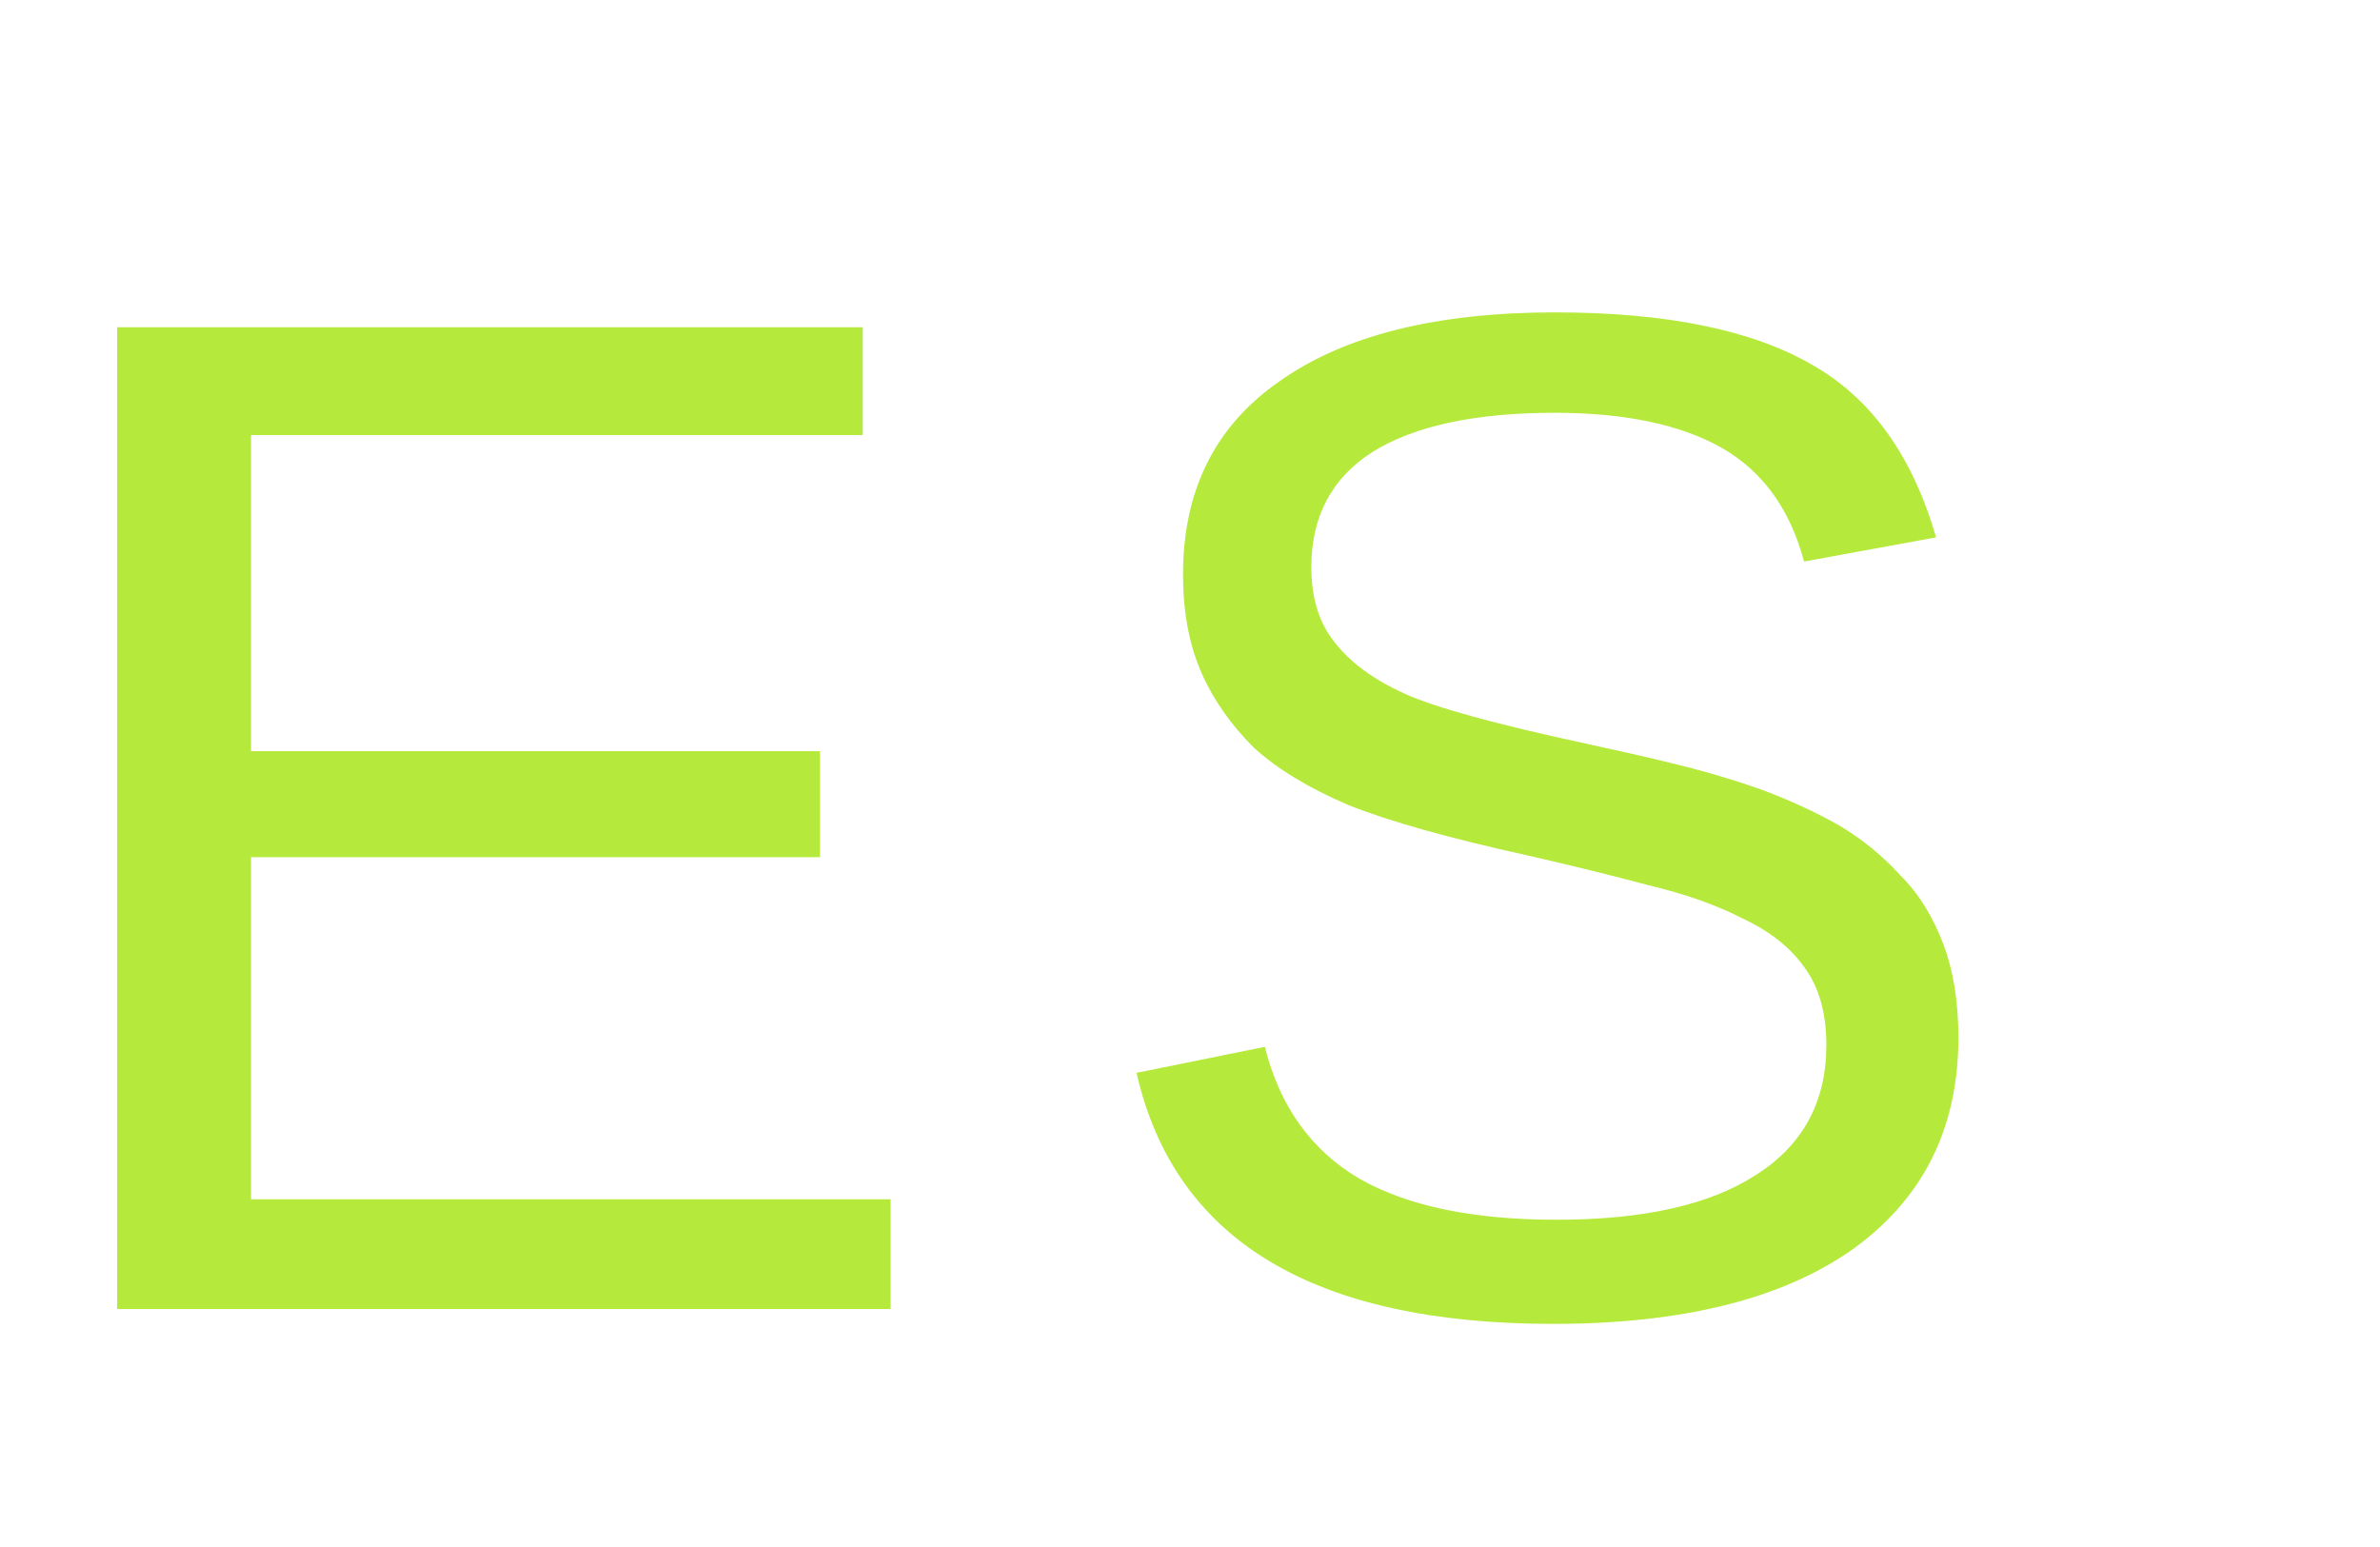
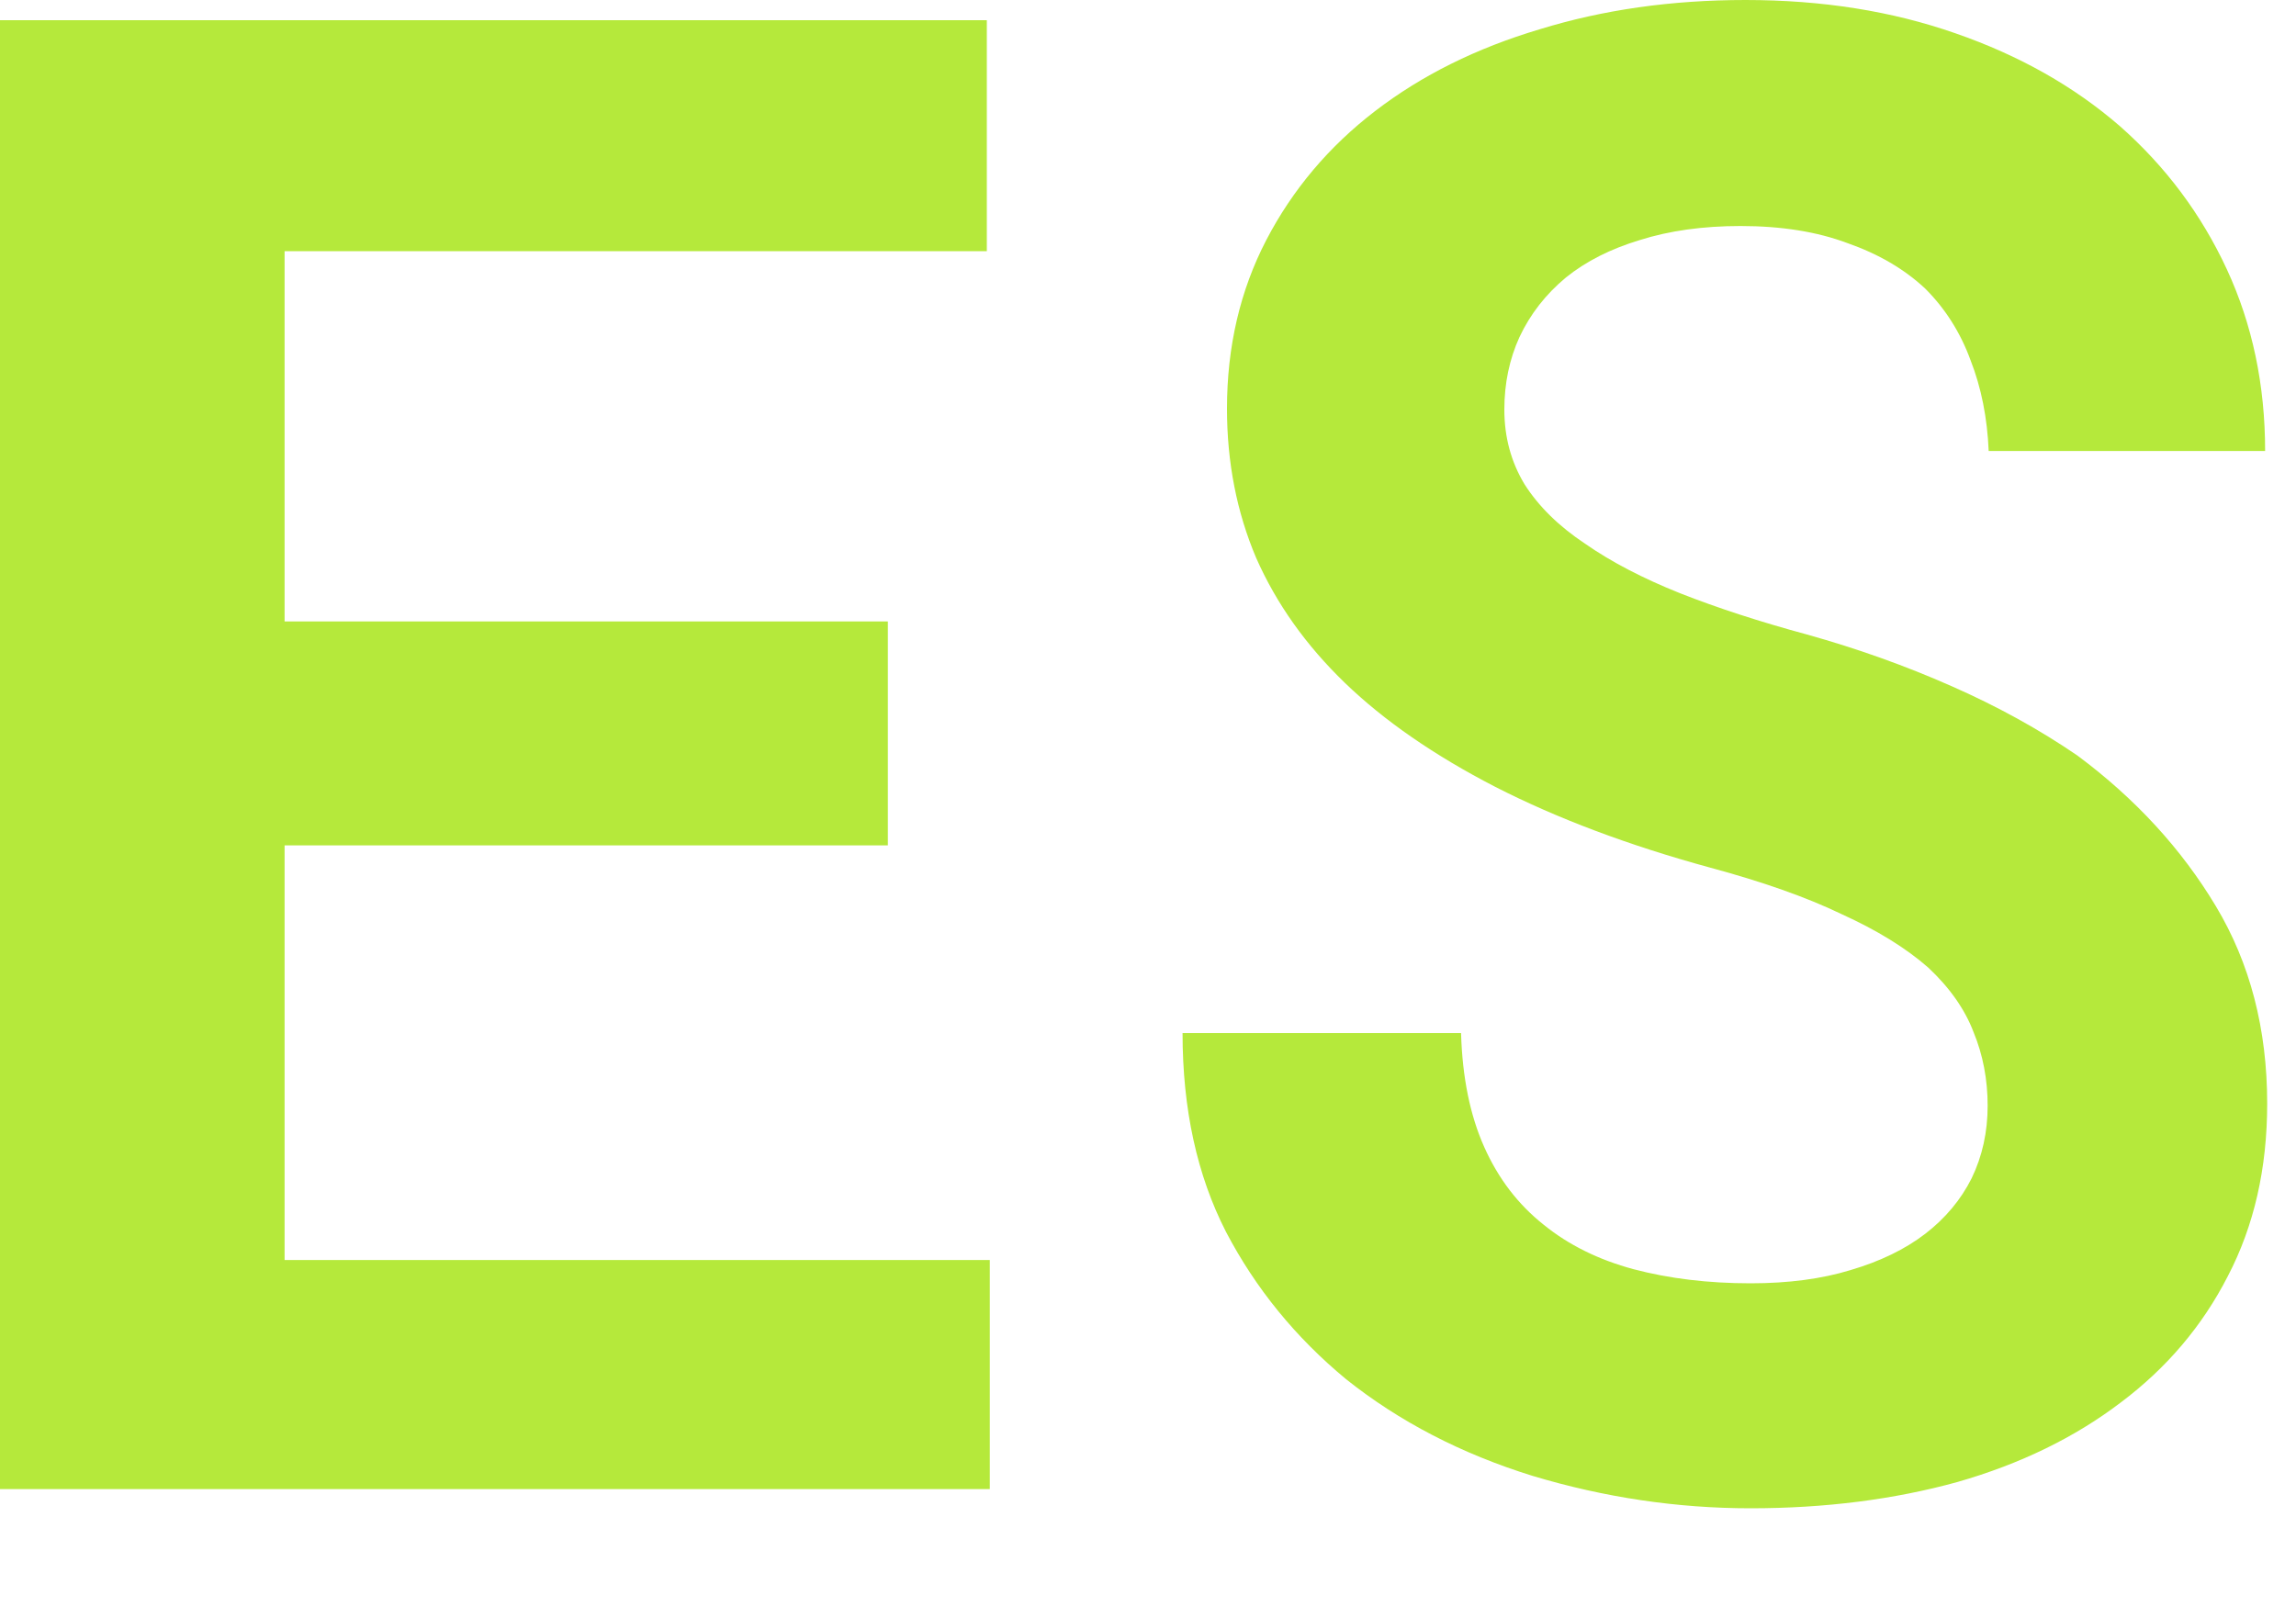
- <svg xmlns="http://www.w3.org/2000/svg" width="20" height="13" viewBox="0 0 20 13">
-   <text x="0" y="11" font-family="Quantico, Arial, sans-serif" font-size="12" fill="#B5E93B" letter-spacing="1">
-     ES
-   </text>
+ <svg xmlns="http://www.w3.org/2000/svg" width="20" height="14" viewBox="0 0 20 14" fill="none">
+   <path d="M7.734 7.365H2.479V10.977H8.622V12.973H0V0.176H8.596V2.188H2.479V5.414H7.734V7.365ZM17.314 9.633C17.314 9.404 17.273 9.19 17.191 8.991C17.115 8.792 16.983 8.604 16.796 8.429C16.602 8.259 16.351 8.104 16.04 7.963C15.735 7.816 15.354 7.682 14.898 7.559C14.188 7.365 13.565 7.131 13.025 6.855C12.492 6.58 12.056 6.278 11.716 5.95C11.376 5.622 11.118 5.259 10.942 4.86C10.773 4.462 10.688 4.028 10.688 3.56C10.688 3.021 10.802 2.531 11.03 2.092C11.259 1.652 11.575 1.277 11.979 0.967C12.384 0.656 12.861 0.419 13.412 0.255C13.963 0.085 14.56 0 15.205 0C15.873 0 16.482 0.097 17.033 0.29C17.59 0.483 18.067 0.753 18.466 1.099C18.864 1.45 19.175 1.866 19.398 2.347C19.62 2.827 19.731 3.354 19.731 3.929H17.323C17.311 3.642 17.259 3.378 17.165 3.138C17.077 2.897 16.945 2.689 16.77 2.514C16.588 2.344 16.362 2.212 16.093 2.118C15.829 2.019 15.519 1.969 15.161 1.969C14.833 1.969 14.54 2.01 14.282 2.092C14.03 2.168 13.816 2.276 13.641 2.417C13.465 2.563 13.33 2.736 13.236 2.936C13.148 3.129 13.104 3.34 13.104 3.568C13.104 3.809 13.163 4.025 13.28 4.219C13.403 4.412 13.579 4.585 13.808 4.737C14.036 4.896 14.312 5.039 14.634 5.168C14.962 5.297 15.331 5.417 15.741 5.528C16.181 5.651 16.6 5.801 16.998 5.977C17.396 6.152 17.763 6.354 18.097 6.583C18.601 6.958 19.002 7.395 19.301 7.893C19.6 8.391 19.749 8.965 19.749 9.615C19.749 10.178 19.635 10.679 19.406 11.118C19.184 11.552 18.873 11.918 18.475 12.217C18.076 12.521 17.602 12.753 17.051 12.911C16.5 13.063 15.899 13.14 15.249 13.14C14.61 13.14 13.977 13.046 13.351 12.858C12.729 12.665 12.188 12.384 11.725 12.015C11.285 11.651 10.937 11.224 10.679 10.731C10.427 10.239 10.301 9.662 10.301 9H12.727C12.738 9.387 12.806 9.718 12.929 9.993C13.052 10.269 13.225 10.494 13.447 10.67C13.664 10.846 13.925 10.975 14.229 11.057C14.54 11.139 14.88 11.18 15.249 11.18C15.577 11.18 15.867 11.142 16.119 11.065C16.377 10.989 16.594 10.884 16.77 10.749C16.945 10.614 17.08 10.453 17.174 10.266C17.268 10.072 17.314 9.861 17.314 9.633Z" fill="#B5E93B" />
</svg>
